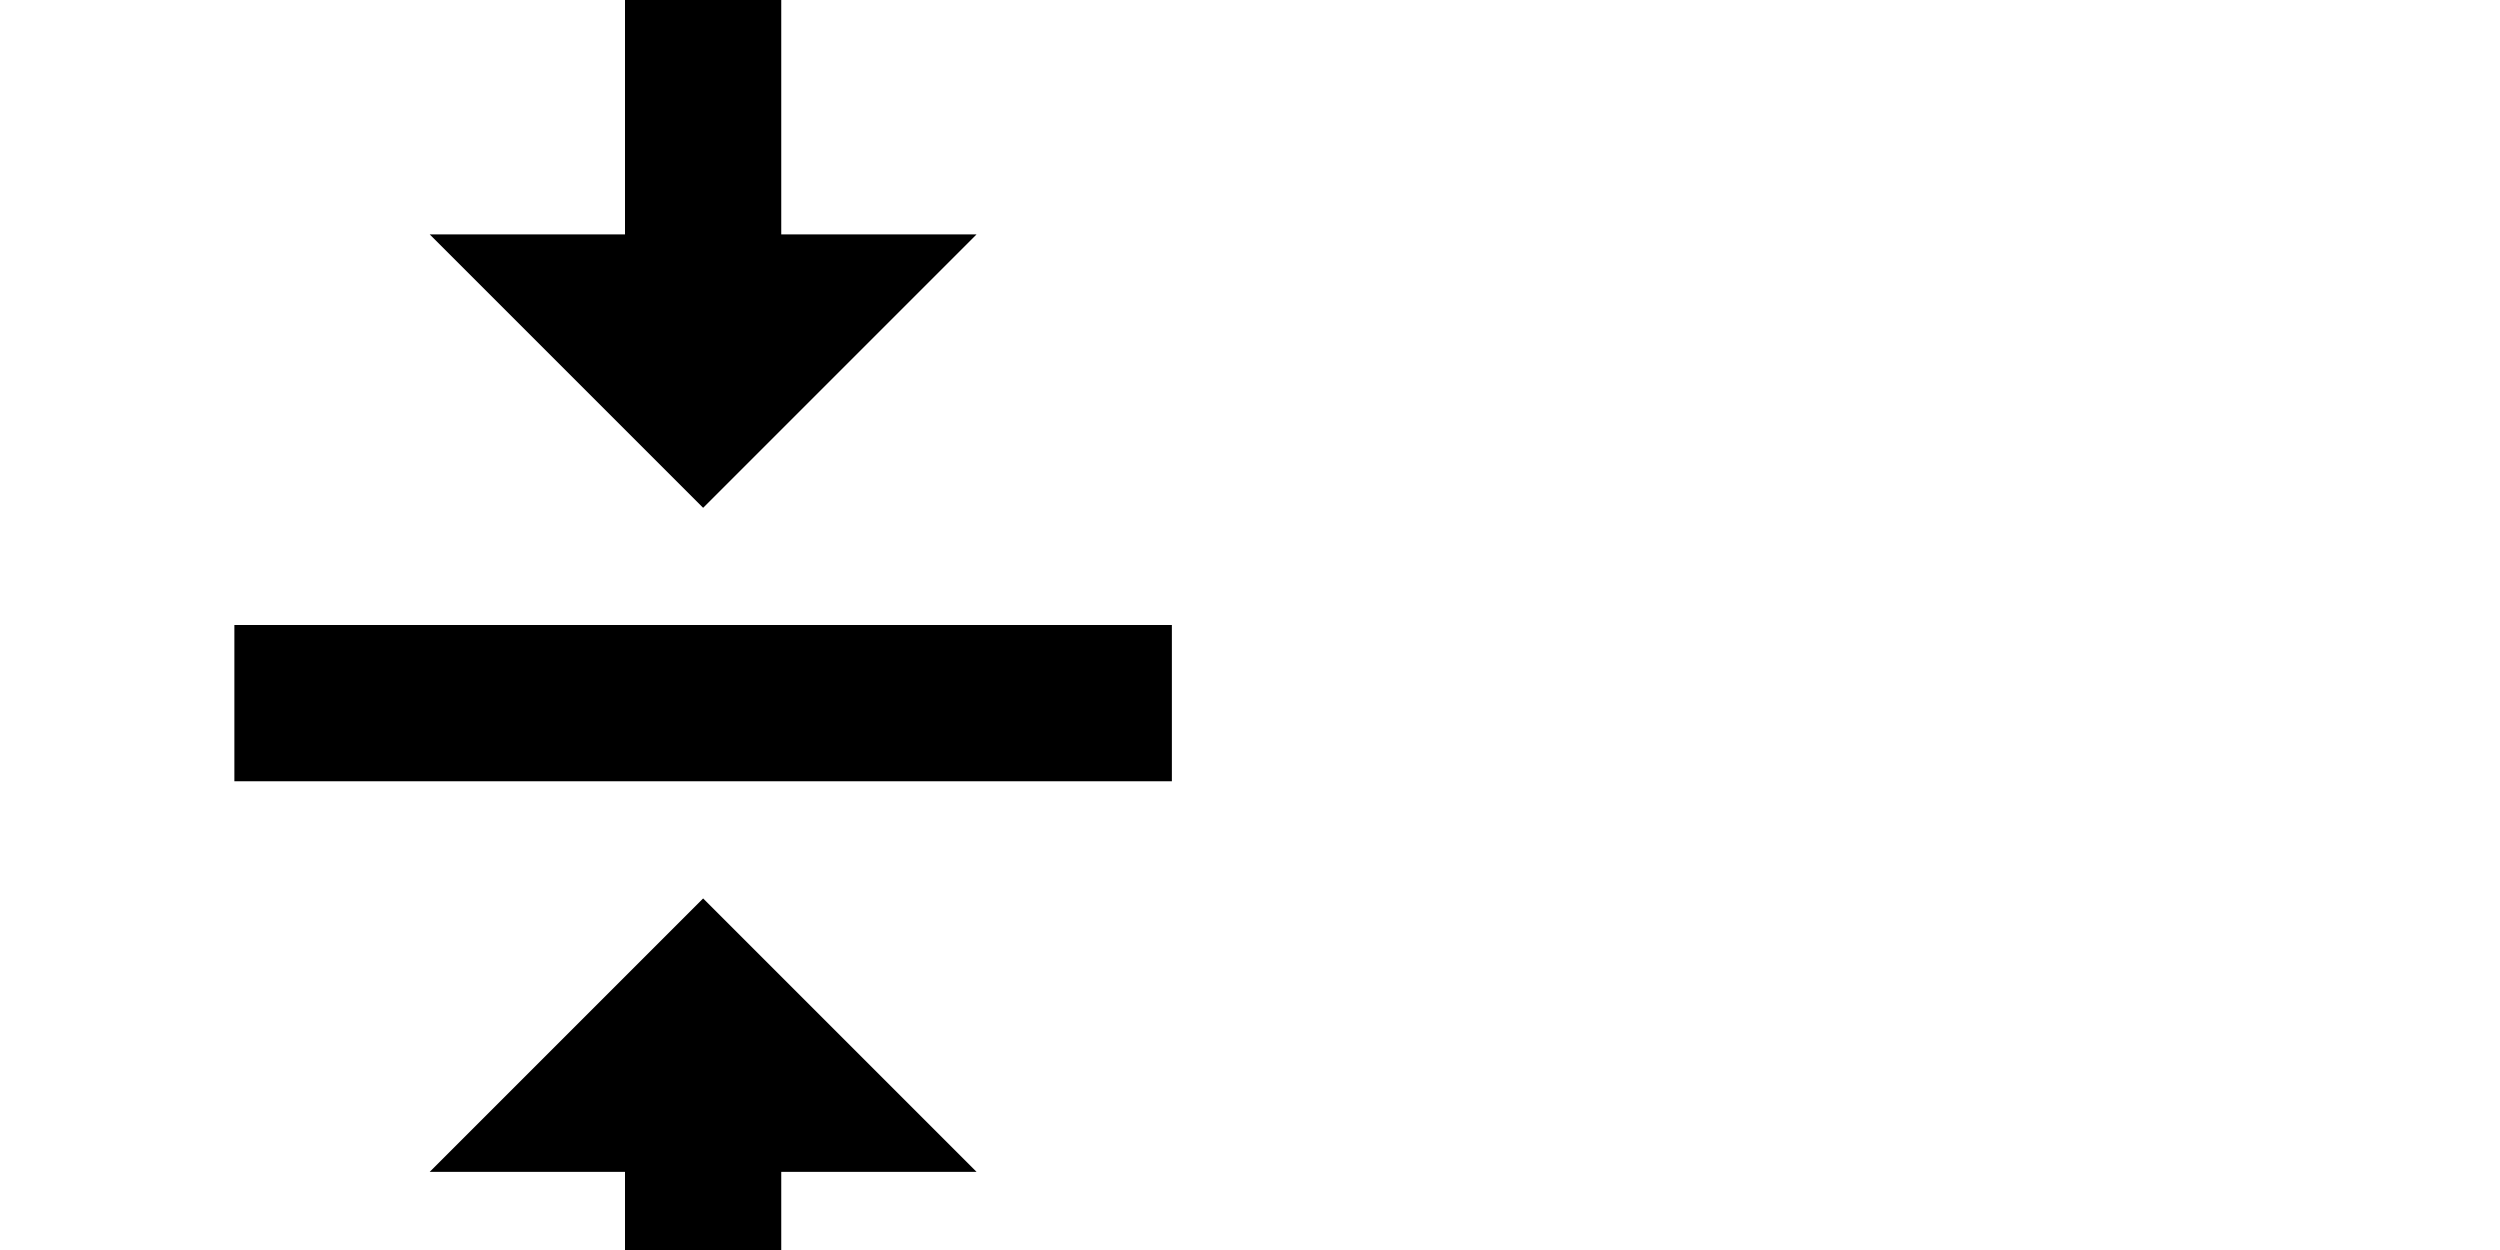
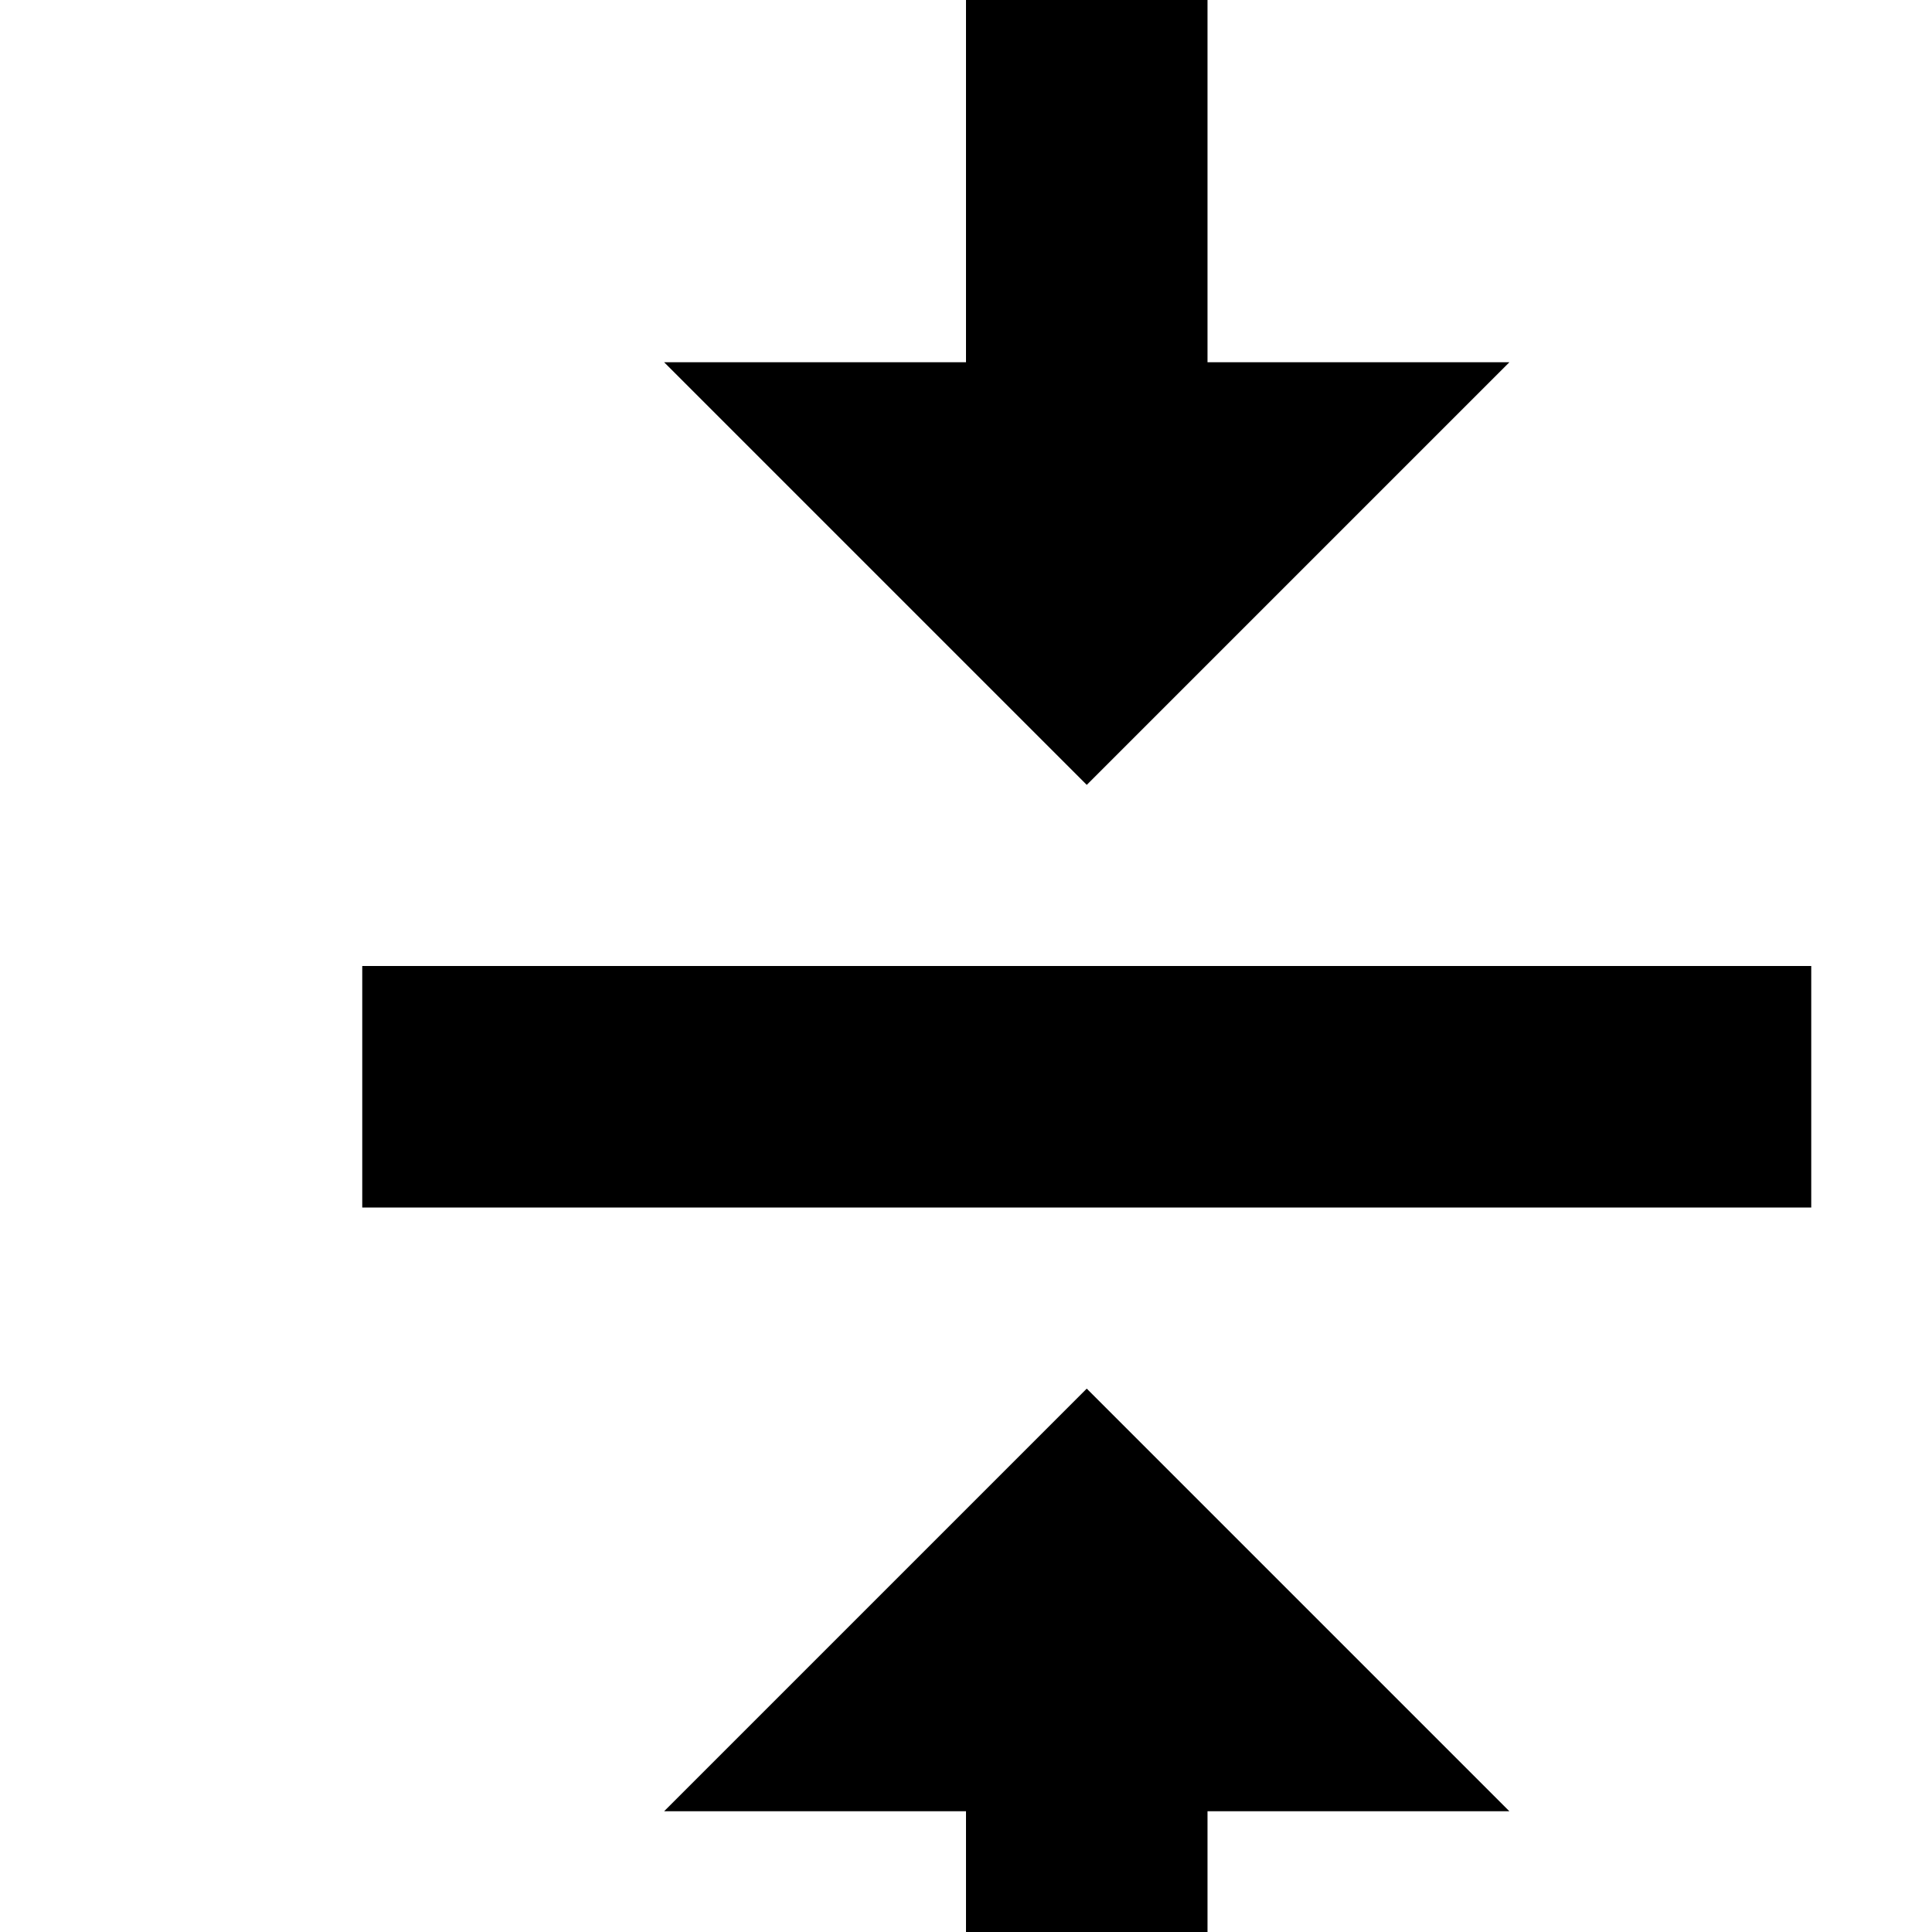
- <svg xmlns="http://www.w3.org/2000/svg" width="32" height="16" version="1.1">
+ <svg xmlns="http://www.w3.org/2000/svg" width="16" height="16" version="1.1">
  <g>
    <path fill-rule="evenodd" d="M9.5,3 L7,3 L7,0 L5,0 L5,3 L2.5,3 L6,6.5 L9.5,3 L9.5,3 Z M0,8 L0,10 L12,10 L12,8 L0,8 L0,8 Z M2.5,15 L5,15 L5,18 L7,18 L7,15 L9.5,15 L6,11.5 L2.5,15 L2.5,15 Z" transform="translate(3)" />
  </g>
</svg>
